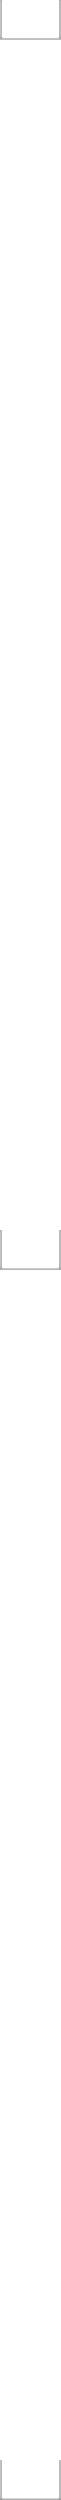
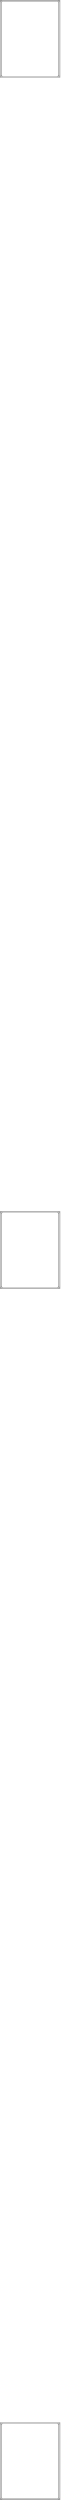
- <svg xmlns="http://www.w3.org/2000/svg" width="190mm" height="7791mm" viewBox="-95 -15336 190 7791" version="1.1">
-   <path d=" M 95,-15336 L 89.5,-15336 L 89.5,-15221.5 L 89.461,-15220.9 L 89.343,-15220.3 L 89.149,-15219.7  L 88.882,-15219.1 L 88.545,-15218.6 L 88.145,-15218.1 L 87.687,-15217.6 L 87.179,-15217.3 L 86.629,-15217  L 86.045,-15216.7 L 85.437,-15216.6 L 84.814,-15216.5 L -84.814,-15216.5 L -85.437,-15216.6 L -86.045,-15216.7  L -86.629,-15217 L -87.179,-15217.3 L -87.687,-15217.6 L -88.145,-15218.1 L -88.545,-15218.6 L -88.882,-15219.1  L -89.149,-15219.7 L -89.343,-15220.3 L -89.461,-15220.9 L -89.5,-15221.5 L -89.5,-15336 L -95,-15336  L -95,-15213.5 L 95,-15213.5 z M -91.113,-15215.7 L -91.337,-15215.7 L -91.556,-15215.8 L -91.766,-15215.9 L -91.965,-15216 L -92.147,-15216.1  L -92.312,-15216.3 L -92.456,-15216.4 L -92.577,-15216.6 L -92.674,-15216.8 L -92.743,-15217.1 L -92.786,-15217.3  L -92.8,-15217.5 L -92.786,-15217.7 L -92.743,-15217.9 L -92.674,-15218.2 L -92.577,-15218.4 L -92.456,-15218.6  L -92.312,-15218.7 L -92.147,-15218.9 L -91.965,-15219 L -91.766,-15219.1 L -91.556,-15219.2 L -91.337,-15219.3  L -91.113,-15219.3 L -90.887,-15219.3 L -90.663,-15219.3 L -90.444,-15219.2 L -90.234,-15219.1 L -90.035,-15219  L -89.853,-15218.9 L -89.688,-15218.7 L -89.544,-15218.6 L -89.423,-15218.4 L -89.326,-15218.2 L -89.257,-15217.9  L -89.214,-15217.7 L -89.2,-15217.5 L -89.214,-15217.3 L -89.257,-15217.1 L -89.326,-15216.8 L -89.423,-15216.6  L -89.544,-15216.4 L -89.688,-15216.3 L -89.853,-15216.1 L -90.035,-15216 L -90.234,-15215.9 L -90.444,-15215.8  L -90.663,-15215.7 L -90.887,-15215.7 z M 90.887,-15215.7 L 90.663,-15215.7 L 90.444,-15215.8 L 90.234,-15215.9 L 90.035,-15216 L 89.853,-15216.1  L 89.688,-15216.3 L 89.544,-15216.4 L 89.423,-15216.6 L 89.326,-15216.8 L 89.257,-15217.1 L 89.214,-15217.3  L 89.2,-15217.5 L 89.214,-15217.7 L 89.257,-15217.9 L 89.326,-15218.2 L 89.423,-15218.4 L 89.544,-15218.6  L 89.688,-15218.7 L 89.853,-15218.9 L 90.035,-15219 L 90.234,-15219.1 L 90.444,-15219.2 L 90.663,-15219.3  L 90.887,-15219.3 L 91.113,-15219.3 L 91.337,-15219.3 L 91.556,-15219.2 L 91.766,-15219.1 L 91.965,-15219  L 92.147,-15218.9 L 92.312,-15218.7 L 92.456,-15218.6 L 92.577,-15218.4 L 92.674,-15218.2 L 92.743,-15217.9  L 92.786,-15217.7 L 92.8,-15217.5 L 92.786,-15217.3 L 92.743,-15217.1 L 92.674,-15216.8 L 92.577,-15216.6  L 92.456,-15216.4 L 92.312,-15216.3 L 92.147,-15216.1 L 91.965,-15216 L 91.766,-15215.9 L 91.556,-15215.8  L 91.337,-15215.7 L 91.113,-15215.7 z M 95,-11502 L 89.5,-11502 L 89.5,-11387.5 L 89.461,-11386.9 L 89.343,-11386.3 L 89.149,-11385.7  L 88.882,-11385.1 L 88.545,-11384.6 L 88.145,-11384.1 L 87.687,-11383.6 L 87.179,-11383.3 L 86.629,-11383  L 86.045,-11382.7 L 85.437,-11382.6 L 84.814,-11382.5 L -84.814,-11382.5 L -85.437,-11382.6 L -86.045,-11382.7  L -86.629,-11383 L -87.179,-11383.3 L -87.687,-11383.6 L -88.145,-11384.1 L -88.545,-11384.6 L -88.882,-11385.1  L -89.149,-11385.7 L -89.343,-11386.3 L -89.461,-11386.9 L -89.5,-11387.5 L -89.5,-11502 L -95,-11502  L -95,-11379.5 L 95,-11379.5 z M -91.113,-11381.7 L -91.337,-11381.7 L -91.556,-11381.8 L -91.766,-11381.9 L -91.965,-11382 L -92.147,-11382.1  L -92.312,-11382.3 L -92.456,-11382.4 L -92.577,-11382.6 L -92.674,-11382.8 L -92.743,-11383.1 L -92.786,-11383.3  L -92.8,-11383.5 L -92.786,-11383.7 L -92.743,-11383.9 L -92.674,-11384.2 L -92.577,-11384.4 L -92.456,-11384.6  L -92.312,-11384.7 L -92.147,-11384.9 L -91.965,-11385 L -91.766,-11385.1 L -91.556,-11385.2 L -91.337,-11385.3  L -91.113,-11385.3 L -90.887,-11385.3 L -90.663,-11385.3 L -90.444,-11385.2 L -90.234,-11385.1 L -90.035,-11385  L -89.853,-11384.9 L -89.688,-11384.7 L -89.544,-11384.6 L -89.423,-11384.4 L -89.326,-11384.2 L -89.257,-11383.9  L -89.214,-11383.7 L -89.2,-11383.5 L -89.214,-11383.3 L -89.257,-11383.1 L -89.326,-11382.8 L -89.423,-11382.6  L -89.544,-11382.4 L -89.688,-11382.3 L -89.853,-11382.1 L -90.035,-11382 L -90.234,-11381.9 L -90.444,-11381.8  L -90.663,-11381.7 L -90.887,-11381.7 z M 90.887,-11381.7 L 90.663,-11381.7 L 90.444,-11381.8 L 90.234,-11381.9 L 90.035,-11382 L 89.853,-11382.1  L 89.688,-11382.3 L 89.544,-11382.4 L 89.423,-11382.6 L 89.326,-11382.8 L 89.257,-11383.1 L 89.214,-11383.3  L 89.2,-11383.5 L 89.214,-11383.7 L 89.257,-11383.9 L 89.326,-11384.2 L 89.423,-11384.4 L 89.544,-11384.6  L 89.688,-11384.7 L 89.853,-11384.9 L 90.035,-11385 L 90.234,-11385.1 L 90.444,-11385.2 L 90.663,-11385.3  L 90.887,-11385.3 L 91.113,-11385.3 L 91.337,-11385.3 L 91.556,-11385.2 L 91.766,-11385.1 L 91.965,-11385  L 92.147,-11384.9 L 92.312,-11384.7 L 92.456,-11384.6 L 92.577,-11384.4 L 92.674,-11384.2 L 92.743,-11383.9  L 92.786,-11383.7 L 92.8,-11383.5 L 92.786,-11383.3 L 92.743,-11383.1 L 92.674,-11382.8 L 92.577,-11382.6  L 92.456,-11382.4 L 92.312,-11382.3 L 92.147,-11382.1 L 91.965,-11382 L 91.766,-11381.9 L 91.556,-11381.8  L 91.337,-11381.7 L 91.113,-11381.7 z M 95,-7668 L 89.5,-7668 L 89.5,-7553.5 L 89.461,-7552.87 L 89.343,-7552.26 L 89.149,-7551.66  L 88.882,-7551.09 L 88.545,-7550.56 L 88.145,-7550.08 L 87.687,-7549.65 L 87.179,-7549.28 L 86.629,-7548.98  L 86.045,-7548.74 L 85.437,-7548.59 L 84.814,-7548.51 L -84.814,-7548.51 L -85.437,-7548.59 L -86.045,-7548.74  L -86.629,-7548.98 L -87.179,-7549.28 L -87.687,-7549.65 L -88.145,-7550.08 L -88.545,-7550.56 L -88.882,-7551.09  L -89.149,-7551.66 L -89.343,-7552.26 L -89.461,-7552.87 L -89.5,-7553.5 L -89.5,-7668 L -95,-7668  L -95,-7545.5 L 95,-7545.5 z M 90.887,-7547.7 L 90.663,-7547.73 L 90.444,-7547.79 L 90.234,-7547.87 L 90.035,-7547.98 L 89.853,-7548.11  L 89.688,-7548.27 L 89.544,-7548.44 L 89.423,-7548.63 L 89.326,-7548.84 L 89.257,-7549.05 L 89.214,-7549.27  L 89.2,-7549.5 L 89.214,-7549.73 L 89.257,-7549.95 L 89.326,-7550.16 L 89.423,-7550.37 L 89.544,-7550.56  L 89.688,-7550.73 L 89.853,-7550.89 L 90.035,-7551.02 L 90.234,-7551.13 L 90.444,-7551.21 L 90.663,-7551.27  L 90.887,-7551.3 L 91.113,-7551.3 L 91.337,-7551.27 L 91.556,-7551.21 L 91.766,-7551.13 L 91.965,-7551.02  L 92.147,-7550.89 L 92.312,-7550.73 L 92.456,-7550.56 L 92.577,-7550.37 L 92.674,-7550.16 L 92.743,-7549.95  L 92.786,-7549.73 L 92.8,-7549.5 L 92.786,-7549.27 L 92.743,-7549.05 L 92.674,-7548.84 L 92.577,-7548.63  L 92.456,-7548.44 L 92.312,-7548.27 L 92.147,-7548.11 L 91.965,-7547.98 L 91.766,-7547.87 L 91.556,-7547.79  L 91.337,-7547.73 L 91.113,-7547.7 z M -91.113,-7547.7 L -91.337,-7547.73 L -91.556,-7547.79 L -91.766,-7547.87 L -91.965,-7547.98 L -92.147,-7548.11  L -92.312,-7548.27 L -92.456,-7548.44 L -92.577,-7548.63 L -92.674,-7548.84 L -92.743,-7549.05 L -92.786,-7549.27  L -92.8,-7549.5 L -92.786,-7549.73 L -92.743,-7549.95 L -92.674,-7550.16 L -92.577,-7550.37 L -92.456,-7550.56  L -92.312,-7550.73 L -92.147,-7550.89 L -91.965,-7551.02 L -91.766,-7551.13 L -91.556,-7551.21 L -91.337,-7551.27  L -91.113,-7551.3 L -90.887,-7551.3 L -90.663,-7551.27 L -90.444,-7551.21 L -90.234,-7551.13 L -90.035,-7551.02  L -89.853,-7550.89 L -89.688,-7550.73 L -89.544,-7550.56 L -89.423,-7550.37 L -89.326,-7550.16 L -89.257,-7549.95  L -89.214,-7549.73 L -89.2,-7549.5 L -89.214,-7549.27 L -89.257,-7549.05 L -89.326,-7548.84 L -89.423,-7548.63  L -89.544,-7548.44 L -89.688,-7548.27 L -89.853,-7548.11 L -90.035,-7547.98 L -90.234,-7547.87 L -90.444,-7547.79  L -90.663,-7547.73 L -90.887,-7547.7 z " stroke="black" fill="lightgray" stroke-width="0.5" />
+ <svg xmlns="http://www.w3.org/2000/svg" width="190mm" height="7914mm" viewBox="-95 -15459 190 7914" version="1.1">
+   <path d=" M 95,-15458.5 L -95,-15458.5 L -95,-15213.5 L 95,-15213.5 z M 90.887,-15452.7 L 90.663,-15452.7 L 90.444,-15452.8 L 90.234,-15452.9 L 90.035,-15453 L 89.853,-15453.1  L 89.688,-15453.3 L 89.544,-15453.4 L 89.423,-15453.6 L 89.326,-15453.8 L 89.257,-15454.1 L 89.214,-15454.3  L 89.2,-15454.5 L 89.214,-15454.7 L 89.257,-15454.9 L 89.326,-15455.2 L 89.423,-15455.4 L 89.544,-15455.6  L 89.688,-15455.7 L 89.853,-15455.9 L 90.035,-15456 L 90.234,-15456.1 L 90.444,-15456.2 L 90.663,-15456.3  L 90.887,-15456.3 L 91.113,-15456.3 L 91.337,-15456.3 L 91.556,-15456.2 L 91.766,-15456.1 L 91.965,-15456  L 92.147,-15455.9 L 92.312,-15455.7 L 92.456,-15455.6 L 92.577,-15455.4 L 92.674,-15455.2 L 92.743,-15454.9  L 92.786,-15454.7 L 92.8,-15454.5 L 92.786,-15454.3 L 92.743,-15454.1 L 92.674,-15453.8 L 92.577,-15453.6  L 92.456,-15453.4 L 92.312,-15453.3 L 92.147,-15453.1 L 91.965,-15453 L 91.766,-15452.9 L 91.556,-15452.8  L 91.337,-15452.7 L 91.113,-15452.7 z M -91.113,-15452.7 L -91.337,-15452.7 L -91.556,-15452.8 L -91.766,-15452.9 L -91.965,-15453 L -92.147,-15453.1  L -92.312,-15453.3 L -92.456,-15453.4 L -92.577,-15453.6 L -92.674,-15453.8 L -92.743,-15454.1 L -92.786,-15454.3  L -92.8,-15454.5 L -92.786,-15454.7 L -92.743,-15454.9 L -92.674,-15455.2 L -92.577,-15455.4 L -92.456,-15455.6  L -92.312,-15455.7 L -92.147,-15455.9 L -91.965,-15456 L -91.766,-15456.1 L -91.556,-15456.2 L -91.337,-15456.3  L -91.113,-15456.3 L -90.887,-15456.3 L -90.663,-15456.3 L -90.444,-15456.2 L -90.234,-15456.1 L -90.035,-15456  L -89.853,-15455.9 L -89.688,-15455.7 L -89.544,-15455.6 L -89.423,-15455.4 L -89.326,-15455.2 L -89.257,-15454.9  L -89.214,-15454.7 L -89.2,-15454.5 L -89.214,-15454.3 L -89.257,-15454.1 L -89.326,-15453.8 L -89.423,-15453.6  L -89.544,-15453.4 L -89.688,-15453.3 L -89.853,-15453.1 L -90.035,-15453 L -90.234,-15452.9 L -90.444,-15452.8  L -90.663,-15452.7 L -90.887,-15452.7 z M -84.814,-15216.5 L -85.437,-15216.6 L -86.045,-15216.7 L -86.629,-15217 L -87.179,-15217.3 L -87.687,-15217.6  L -88.145,-15218.1 L -88.545,-15218.6 L -88.882,-15219.1 L -89.149,-15219.7 L -89.343,-15220.3 L -89.461,-15220.9  L -89.5,-15221.5 L -89.5,-15450.5 L -89.461,-15451.1 L -89.343,-15451.7 L -89.149,-15452.3 L -88.882,-15452.9  L -88.545,-15453.4 L -88.145,-15453.9 L -87.687,-15454.4 L -87.179,-15454.7 L -86.629,-15455 L -86.045,-15455.3  L -85.437,-15455.4 L -84.814,-15455.5 L 84.814,-15455.5 L 85.437,-15455.4 L 86.045,-15455.3 L 86.629,-15455  L 87.179,-15454.7 L 87.687,-15454.4 L 88.145,-15453.9 L 88.545,-15453.4 L 88.882,-15452.9 L 89.149,-15452.3  L 89.343,-15451.7 L 89.461,-15451.1 L 89.5,-15450.5 L 89.5,-15221.5 L 89.461,-15220.9 L 89.343,-15220.3  L 89.149,-15219.7 L 88.882,-15219.1 L 88.545,-15218.6 L 88.145,-15218.1 L 87.687,-15217.6 L 87.179,-15217.3  L 86.629,-15217 L 86.045,-15216.7 L 85.437,-15216.6 L 84.814,-15216.5 z M 90.887,-15215.7 L 90.663,-15215.7 L 90.444,-15215.8 L 90.234,-15215.9 L 90.035,-15216 L 89.853,-15216.1  L 89.688,-15216.3 L 89.544,-15216.4 L 89.423,-15216.6 L 89.326,-15216.8 L 89.257,-15217.1 L 89.214,-15217.3  L 89.2,-15217.5 L 89.214,-15217.7 L 89.257,-15217.9 L 89.326,-15218.2 L 89.423,-15218.4 L 89.544,-15218.6  L 89.688,-15218.7 L 89.853,-15218.9 L 90.035,-15219 L 90.234,-15219.1 L 90.444,-15219.2 L 90.663,-15219.3  L 90.887,-15219.3 L 91.113,-15219.3 L 91.337,-15219.3 L 91.556,-15219.2 L 91.766,-15219.1 L 91.965,-15219  L 92.147,-15218.9 L 92.312,-15218.7 L 92.456,-15218.6 L 92.577,-15218.4 L 92.674,-15218.2 L 92.743,-15217.9  L 92.786,-15217.7 L 92.8,-15217.5 L 92.786,-15217.3 L 92.743,-15217.1 L 92.674,-15216.8 L 92.577,-15216.6  L 92.456,-15216.4 L 92.312,-15216.3 L 92.147,-15216.1 L 91.965,-15216 L 91.766,-15215.9 L 91.556,-15215.8  L 91.337,-15215.7 L 91.113,-15215.7 z M -91.113,-15215.7 L -91.337,-15215.7 L -91.556,-15215.8 L -91.766,-15215.9 L -91.965,-15216 L -92.147,-15216.1  L -92.312,-15216.3 L -92.456,-15216.4 L -92.577,-15216.6 L -92.674,-15216.8 L -92.743,-15217.1 L -92.786,-15217.3  L -92.8,-15217.5 L -92.786,-15217.7 L -92.743,-15217.9 L -92.674,-15218.2 L -92.577,-15218.4 L -92.456,-15218.6  L -92.312,-15218.7 L -92.147,-15218.9 L -91.965,-15219 L -91.766,-15219.1 L -91.556,-15219.2 L -91.337,-15219.3  L -91.113,-15219.3 L -90.887,-15219.3 L -90.663,-15219.3 L -90.444,-15219.2 L -90.234,-15219.1 L -90.035,-15219  L -89.853,-15218.9 L -89.688,-15218.7 L -89.544,-15218.6 L -89.423,-15218.4 L -89.326,-15218.2 L -89.257,-15217.9  L -89.214,-15217.7 L -89.2,-15217.5 L -89.214,-15217.3 L -89.257,-15217.1 L -89.326,-15216.8 L -89.423,-15216.6  L -89.544,-15216.4 L -89.688,-15216.3 L -89.853,-15216.1 L -90.035,-15216 L -90.234,-15215.9 L -90.444,-15215.8  L -90.663,-15215.7 L -90.887,-15215.7 z M 95,-11624.5 L -95,-11624.5 L -95,-11379.5 L 95,-11379.5 z M -91.113,-11618.7 L -91.337,-11618.7 L -91.556,-11618.8 L -91.766,-11618.9 L -91.965,-11619 L -92.147,-11619.1  L -92.312,-11619.3 L -92.456,-11619.4 L -92.577,-11619.6 L -92.674,-11619.8 L -92.743,-11620.1 L -92.786,-11620.3  L -92.8,-11620.5 L -92.786,-11620.7 L -92.743,-11620.9 L -92.674,-11621.2 L -92.577,-11621.4 L -92.456,-11621.6  L -92.312,-11621.7 L -92.147,-11621.9 L -91.965,-11622 L -91.766,-11622.1 L -91.556,-11622.2 L -91.337,-11622.3  L -91.113,-11622.3 L -90.887,-11622.3 L -90.663,-11622.3 L -90.444,-11622.2 L -90.234,-11622.1 L -90.035,-11622  L -89.853,-11621.9 L -89.688,-11621.7 L -89.544,-11621.6 L -89.423,-11621.4 L -89.326,-11621.2 L -89.257,-11620.9  L -89.214,-11620.7 L -89.2,-11620.5 L -89.214,-11620.3 L -89.257,-11620.1 L -89.326,-11619.8 L -89.423,-11619.6  L -89.544,-11619.4 L -89.688,-11619.3 L -89.853,-11619.1 L -90.035,-11619 L -90.234,-11618.9 L -90.444,-11618.8  L -90.663,-11618.7 L -90.887,-11618.7 z M 90.887,-11618.7 L 90.663,-11618.7 L 90.444,-11618.8 L 90.234,-11618.9 L 90.035,-11619 L 89.853,-11619.1  L 89.688,-11619.3 L 89.544,-11619.4 L 89.423,-11619.6 L 89.326,-11619.8 L 89.257,-11620.1 L 89.214,-11620.3  L 89.2,-11620.5 L 89.214,-11620.7 L 89.257,-11620.9 L 89.326,-11621.2 L 89.423,-11621.4 L 89.544,-11621.6  L 89.688,-11621.7 L 89.853,-11621.9 L 90.035,-11622 L 90.234,-11622.1 L 90.444,-11622.2 L 90.663,-11622.3  L 90.887,-11622.3 L 91.113,-11622.3 L 91.337,-11622.3 L 91.556,-11622.2 L 91.766,-11622.1 L 91.965,-11622  L 92.147,-11621.9 L 92.312,-11621.7 L 92.456,-11621.6 L 92.577,-11621.4 L 92.674,-11621.2 L 92.743,-11620.9  L 92.786,-11620.7 L 92.8,-11620.5 L 92.786,-11620.3 L 92.743,-11620.1 L 92.674,-11619.8 L 92.577,-11619.6  L 92.456,-11619.4 L 92.312,-11619.3 L 92.147,-11619.1 L 91.965,-11619 L 91.766,-11618.9 L 91.556,-11618.8  L 91.337,-11618.7 L 91.113,-11618.7 z M -84.814,-11382.5 L -85.437,-11382.6 L -86.045,-11382.7 L -86.629,-11383 L -87.179,-11383.3 L -87.687,-11383.6  L -88.145,-11384.1 L -88.545,-11384.6 L -88.882,-11385.1 L -89.149,-11385.7 L -89.343,-11386.3 L -89.461,-11386.9  L -89.5,-11387.5 L -89.5,-11616.5 L -89.461,-11617.1 L -89.343,-11617.7 L -89.149,-11618.3 L -88.882,-11618.9  L -88.545,-11619.4 L -88.145,-11619.9 L -87.687,-11620.4 L -87.179,-11620.7 L -86.629,-11621 L -86.045,-11621.3  L -85.437,-11621.4 L -84.814,-11621.5 L 84.814,-11621.5 L 85.437,-11621.4 L 86.045,-11621.3 L 86.629,-11621  L 87.179,-11620.7 L 87.687,-11620.4 L 88.145,-11619.9 L 88.545,-11619.4 L 88.882,-11618.9 L 89.149,-11618.3  L 89.343,-11617.7 L 89.461,-11617.1 L 89.5,-11616.5 L 89.5,-11387.5 L 89.461,-11386.9 L 89.343,-11386.3  L 89.149,-11385.7 L 88.882,-11385.1 L 88.545,-11384.6 L 88.145,-11384.1 L 87.687,-11383.6 L 87.179,-11383.3  L 86.629,-11383 L 86.045,-11382.7 L 85.437,-11382.6 L 84.814,-11382.5 z M -91.113,-11381.7 L -91.337,-11381.7 L -91.556,-11381.8 L -91.766,-11381.9 L -91.965,-11382 L -92.147,-11382.1  L -92.312,-11382.3 L -92.456,-11382.4 L -92.577,-11382.6 L -92.674,-11382.8 L -92.743,-11383.1 L -92.786,-11383.3  L -92.8,-11383.5 L -92.786,-11383.7 L -92.743,-11383.9 L -92.674,-11384.2 L -92.577,-11384.4 L -92.456,-11384.6  L -92.312,-11384.7 L -92.147,-11384.9 L -91.965,-11385 L -91.766,-11385.1 L -91.556,-11385.2 L -91.337,-11385.3  L -91.113,-11385.3 L -90.887,-11385.3 L -90.663,-11385.3 L -90.444,-11385.2 L -90.234,-11385.1 L -90.035,-11385  L -89.853,-11384.9 L -89.688,-11384.7 L -89.544,-11384.6 L -89.423,-11384.4 L -89.326,-11384.2 L -89.257,-11383.9  L -89.214,-11383.7 L -89.2,-11383.5 L -89.214,-11383.3 L -89.257,-11383.1 L -89.326,-11382.8 L -89.423,-11382.6  L -89.544,-11382.4 L -89.688,-11382.3 L -89.853,-11382.1 L -90.035,-11382 L -90.234,-11381.9 L -90.444,-11381.8  L -90.663,-11381.7 L -90.887,-11381.7 z M 90.887,-11381.7 L 90.663,-11381.7 L 90.444,-11381.8 L 90.234,-11381.9 L 90.035,-11382 L 89.853,-11382.1  L 89.688,-11382.3 L 89.544,-11382.4 L 89.423,-11382.6 L 89.326,-11382.8 L 89.257,-11383.1 L 89.214,-11383.3  L 89.2,-11383.5 L 89.214,-11383.7 L 89.257,-11383.9 L 89.326,-11384.2 L 89.423,-11384.4 L 89.544,-11384.6  L 89.688,-11384.7 L 89.853,-11384.9 L 90.035,-11385 L 90.234,-11385.1 L 90.444,-11385.2 L 90.663,-11385.3  L 90.887,-11385.3 L 91.113,-11385.3 L 91.337,-11385.3 L 91.556,-11385.2 L 91.766,-11385.1 L 91.965,-11385  L 92.147,-11384.9 L 92.312,-11384.7 L 92.456,-11384.6 L 92.577,-11384.4 L 92.674,-11384.2 L 92.743,-11383.9  L 92.786,-11383.7 L 92.8,-11383.5 L 92.786,-11383.3 L 92.743,-11383.1 L 92.674,-11382.8 L 92.577,-11382.6  L 92.456,-11382.4 L 92.312,-11382.3 L 92.147,-11382.1 L 91.965,-11382 L 91.766,-11381.9 L 91.556,-11381.8  L 91.337,-11381.7 L 91.113,-11381.7 z M 95,-7790.5 L -95,-7790.5 L -95,-7545.5 L 95,-7545.5 z M -91.113,-7784.7 L -91.337,-7784.73 L -91.556,-7784.79 L -91.766,-7784.87 L -91.965,-7784.98 L -92.147,-7785.11  L -92.312,-7785.27 L -92.456,-7785.44 L -92.577,-7785.63 L -92.674,-7785.84 L -92.743,-7786.05 L -92.786,-7786.27  L -92.8,-7786.5 L -92.786,-7786.73 L -92.743,-7786.95 L -92.674,-7787.16 L -92.577,-7787.37 L -92.456,-7787.56  L -92.312,-7787.73 L -92.147,-7787.89 L -91.965,-7788.02 L -91.766,-7788.13 L -91.556,-7788.21 L -91.337,-7788.27  L -91.113,-7788.3 L -90.887,-7788.3 L -90.663,-7788.27 L -90.444,-7788.21 L -90.234,-7788.13 L -90.035,-7788.02  L -89.853,-7787.89 L -89.688,-7787.73 L -89.544,-7787.56 L -89.423,-7787.37 L -89.326,-7787.16 L -89.257,-7786.95  L -89.214,-7786.73 L -89.2,-7786.5 L -89.214,-7786.27 L -89.257,-7786.05 L -89.326,-7785.84 L -89.423,-7785.63  L -89.544,-7785.44 L -89.688,-7785.27 L -89.853,-7785.11 L -90.035,-7784.98 L -90.234,-7784.87 L -90.444,-7784.79  L -90.663,-7784.73 L -90.887,-7784.7 z M 90.887,-7784.7 L 90.663,-7784.73 L 90.444,-7784.79 L 90.234,-7784.87 L 90.035,-7784.98 L 89.853,-7785.11  L 89.688,-7785.27 L 89.544,-7785.44 L 89.423,-7785.63 L 89.326,-7785.84 L 89.257,-7786.05 L 89.214,-7786.27  L 89.2,-7786.5 L 89.214,-7786.73 L 89.257,-7786.95 L 89.326,-7787.16 L 89.423,-7787.37 L 89.544,-7787.56  L 89.688,-7787.73 L 89.853,-7787.89 L 90.035,-7788.02 L 90.234,-7788.13 L 90.444,-7788.21 L 90.663,-7788.27  L 90.887,-7788.3 L 91.113,-7788.3 L 91.337,-7788.27 L 91.556,-7788.21 L 91.766,-7788.13 L 91.965,-7788.02  L 92.147,-7787.89 L 92.312,-7787.73 L 92.456,-7787.56 L 92.577,-7787.37 L 92.674,-7787.16 L 92.743,-7786.95  L 92.786,-7786.73 L 92.8,-7786.5 L 92.786,-7786.27 L 92.743,-7786.05 L 92.674,-7785.84 L 92.577,-7785.63  L 92.456,-7785.44 L 92.312,-7785.27 L 92.147,-7785.11 L 91.965,-7784.98 L 91.766,-7784.87 L 91.556,-7784.79  L 91.337,-7784.73 L 91.113,-7784.7 z M -84.814,-7548.51 L -85.437,-7548.59 L -86.045,-7548.74 L -86.629,-7548.98 L -87.179,-7549.28 L -87.687,-7549.65  L -88.145,-7550.08 L -88.545,-7550.56 L -88.882,-7551.09 L -89.149,-7551.66 L -89.343,-7552.26 L -89.461,-7552.87  L -89.5,-7553.5 L -89.5,-7782.5 L -89.461,-7783.13 L -89.343,-7783.74 L -89.149,-7784.34 L -88.882,-7784.91  L -88.545,-7785.44 L -88.145,-7785.92 L -87.687,-7786.35 L -87.179,-7786.72 L -86.629,-7787.02 L -86.045,-7787.26  L -85.437,-7787.41 L -84.814,-7787.49 L 84.814,-7787.49 L 85.437,-7787.41 L 86.045,-7787.26 L 86.629,-7787.02  L 87.179,-7786.72 L 87.687,-7786.35 L 88.145,-7785.92 L 88.545,-7785.44 L 88.882,-7784.91 L 89.149,-7784.34  L 89.343,-7783.74 L 89.461,-7783.13 L 89.5,-7782.5 L 89.5,-7553.5 L 89.461,-7552.87 L 89.343,-7552.26  L 89.149,-7551.66 L 88.882,-7551.09 L 88.545,-7550.56 L 88.145,-7550.08 L 87.687,-7549.65 L 87.179,-7549.28  L 86.629,-7548.98 L 86.045,-7548.74 L 85.437,-7548.59 L 84.814,-7548.51 z M -91.113,-7547.7 L -91.337,-7547.73 L -91.556,-7547.79 L -91.766,-7547.87 L -91.965,-7547.98 L -92.147,-7548.11  L -92.312,-7548.27 L -92.456,-7548.44 L -92.577,-7548.63 L -92.674,-7548.84 L -92.743,-7549.05 L -92.786,-7549.27  L -92.8,-7549.5 L -92.786,-7549.73 L -92.743,-7549.95 L -92.674,-7550.16 L -92.577,-7550.37 L -92.456,-7550.56  L -92.312,-7550.73 L -92.147,-7550.89 L -91.965,-7551.02 L -91.766,-7551.13 L -91.556,-7551.21 L -91.337,-7551.27  L -91.113,-7551.3 L -90.887,-7551.3 L -90.663,-7551.27 L -90.444,-7551.21 L -90.234,-7551.13 L -90.035,-7551.02  L -89.853,-7550.89 L -89.688,-7550.73 L -89.544,-7550.56 L -89.423,-7550.37 L -89.326,-7550.16 L -89.257,-7549.95  L -89.214,-7549.73 L -89.2,-7549.5 L -89.214,-7549.27 L -89.257,-7549.05 L -89.326,-7548.84 L -89.423,-7548.63  L -89.544,-7548.44 L -89.688,-7548.27 L -89.853,-7548.11 L -90.035,-7547.98 L -90.234,-7547.87 L -90.444,-7547.79  L -90.663,-7547.73 L -90.887,-7547.7 z M 90.887,-7547.7 L 90.663,-7547.73 L 90.444,-7547.79 L 90.234,-7547.87 L 90.035,-7547.98 L 89.853,-7548.11  L 89.688,-7548.27 L 89.544,-7548.44 L 89.423,-7548.63 L 89.326,-7548.84 L 89.257,-7549.05 L 89.214,-7549.27  L 89.2,-7549.5 L 89.214,-7549.73 L 89.257,-7549.95 L 89.326,-7550.16 L 89.423,-7550.37 L 89.544,-7550.56  L 89.688,-7550.73 L 89.853,-7550.89 L 90.035,-7551.02 L 90.234,-7551.13 L 90.444,-7551.21 L 90.663,-7551.27  L 90.887,-7551.3 L 91.113,-7551.3 L 91.337,-7551.27 L 91.556,-7551.21 L 91.766,-7551.13 L 91.965,-7551.02  L 92.147,-7550.89 L 92.312,-7550.73 L 92.456,-7550.56 L 92.577,-7550.37 L 92.674,-7550.16 L 92.743,-7549.95  L 92.786,-7549.73 L 92.8,-7549.5 L 92.786,-7549.27 L 92.743,-7549.05 L 92.674,-7548.84 L 92.577,-7548.63  L 92.456,-7548.44 L 92.312,-7548.27 L 92.147,-7548.11 L 91.965,-7547.98 L 91.766,-7547.87 L 91.556,-7547.79  L 91.337,-7547.73 L 91.113,-7547.7 z " stroke="black" fill="lightgray" stroke-width="0.5" />
</svg>
